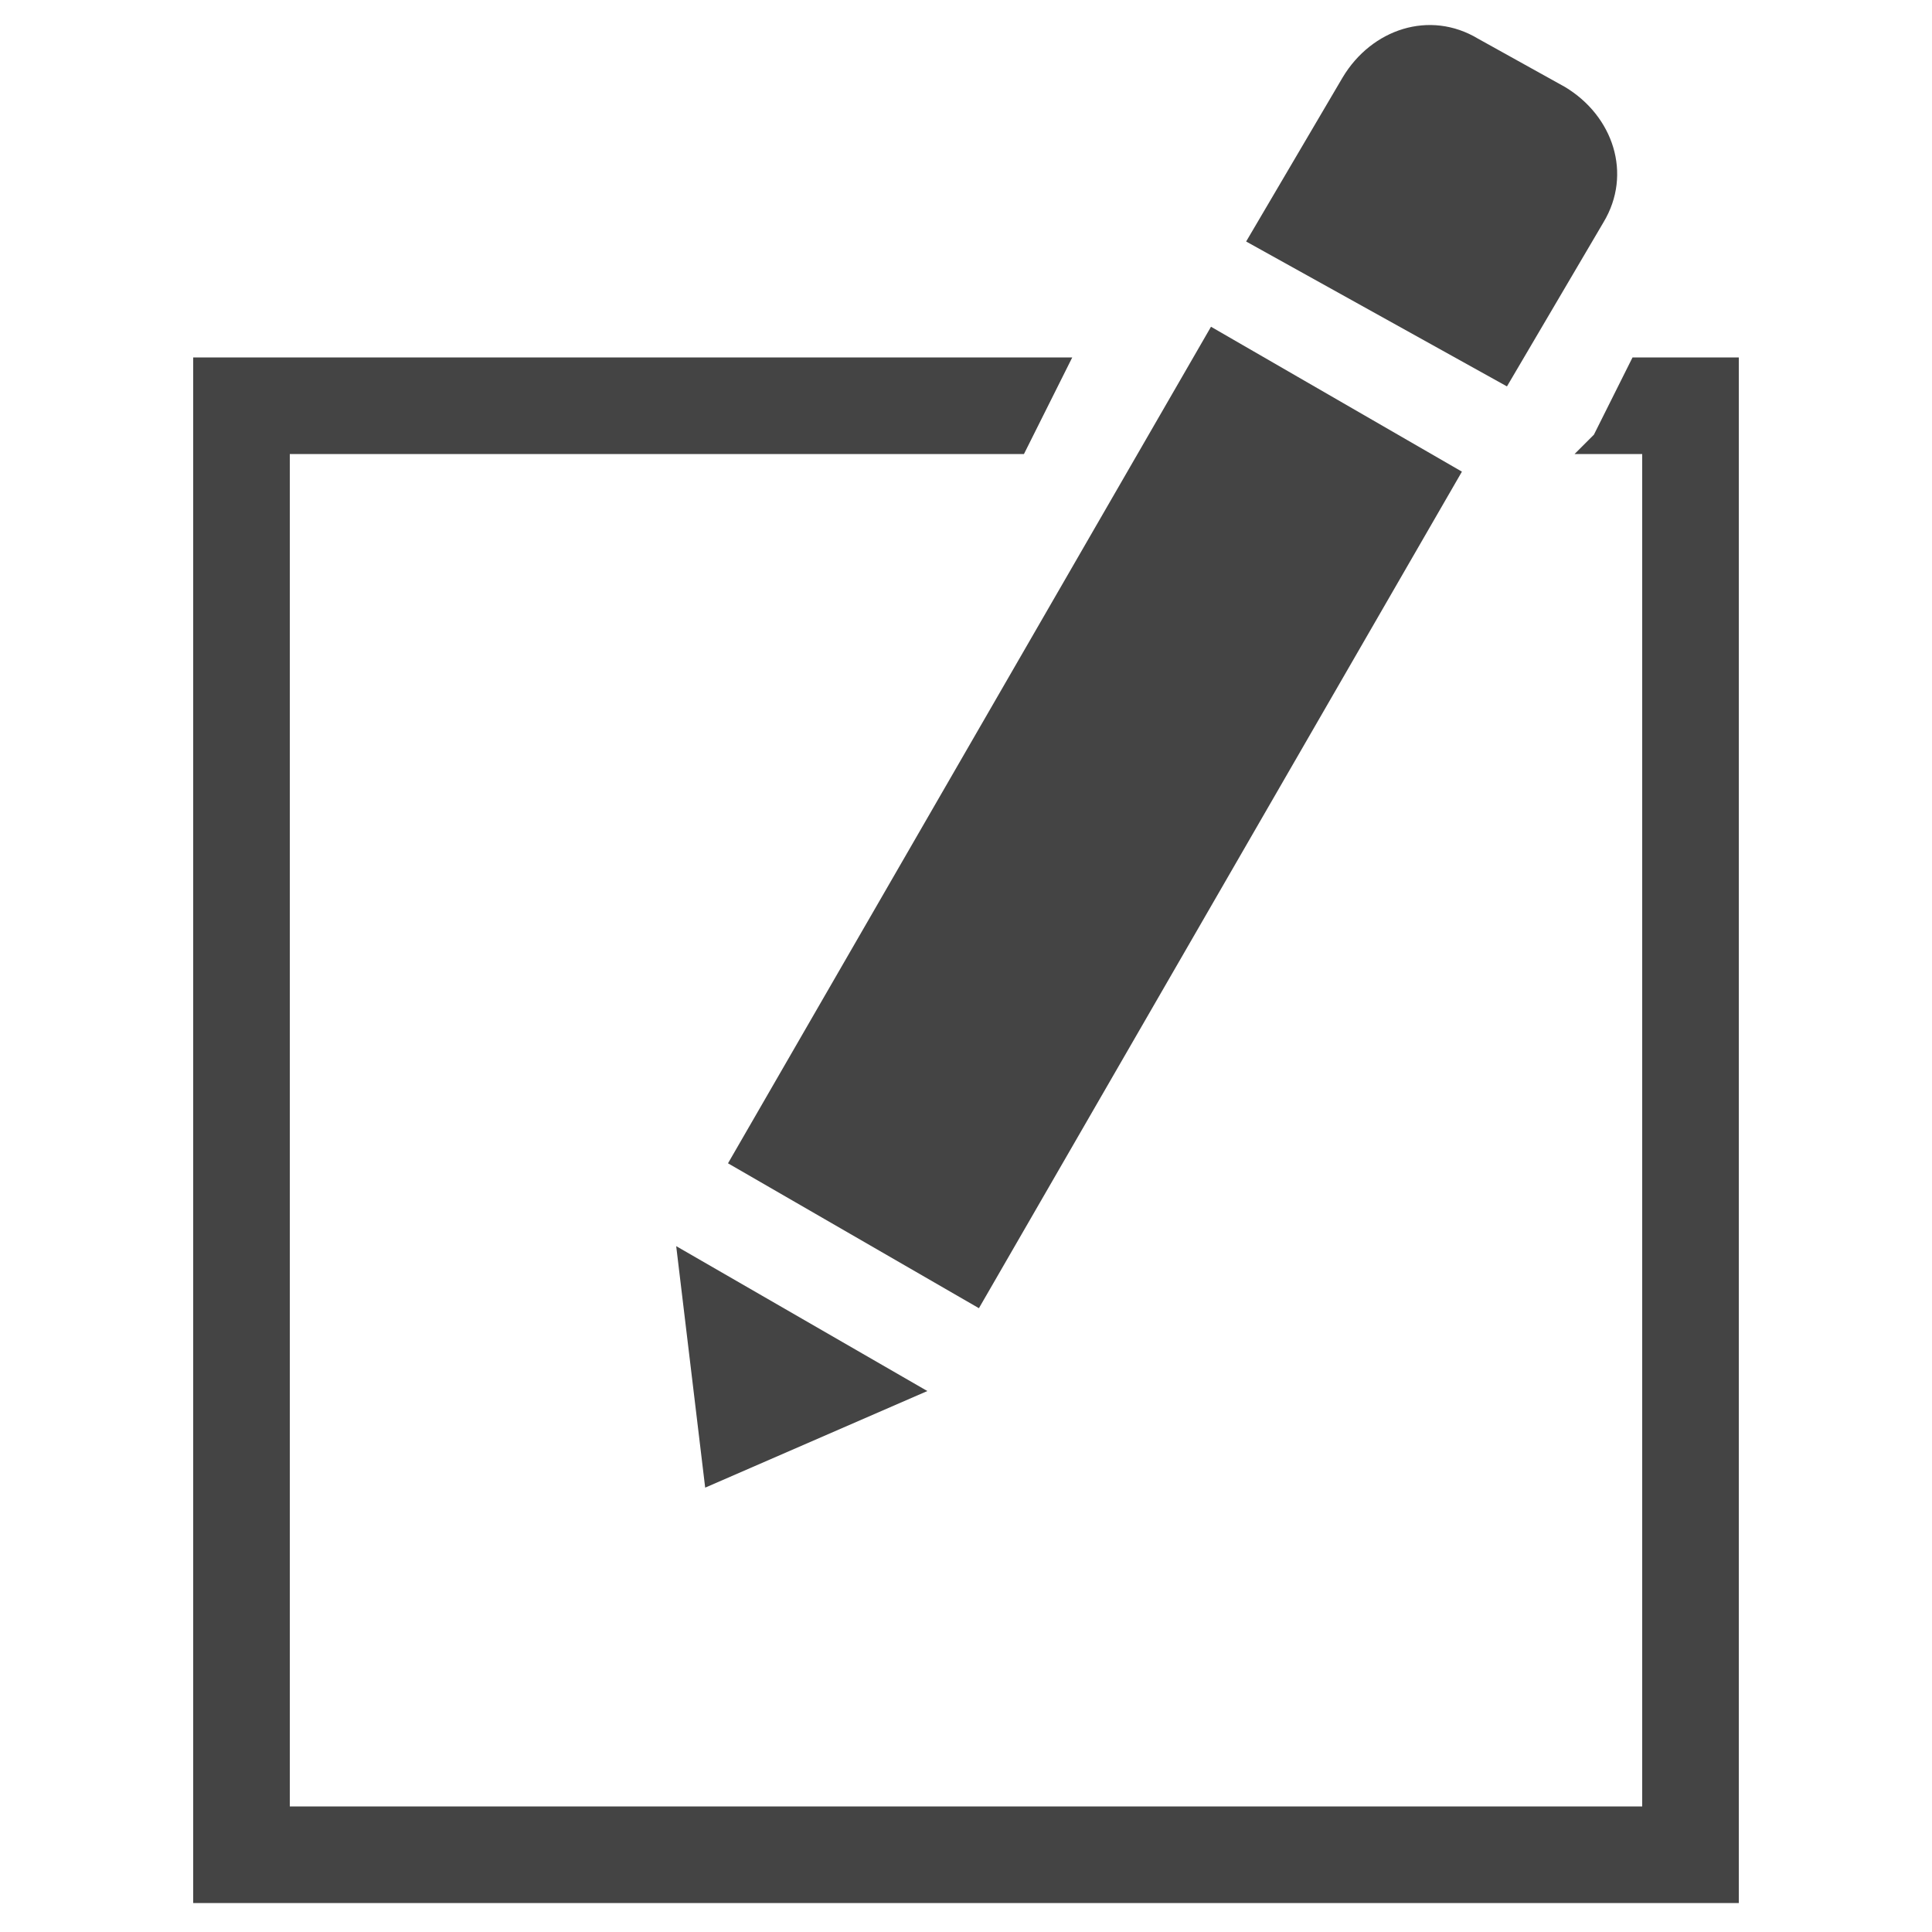
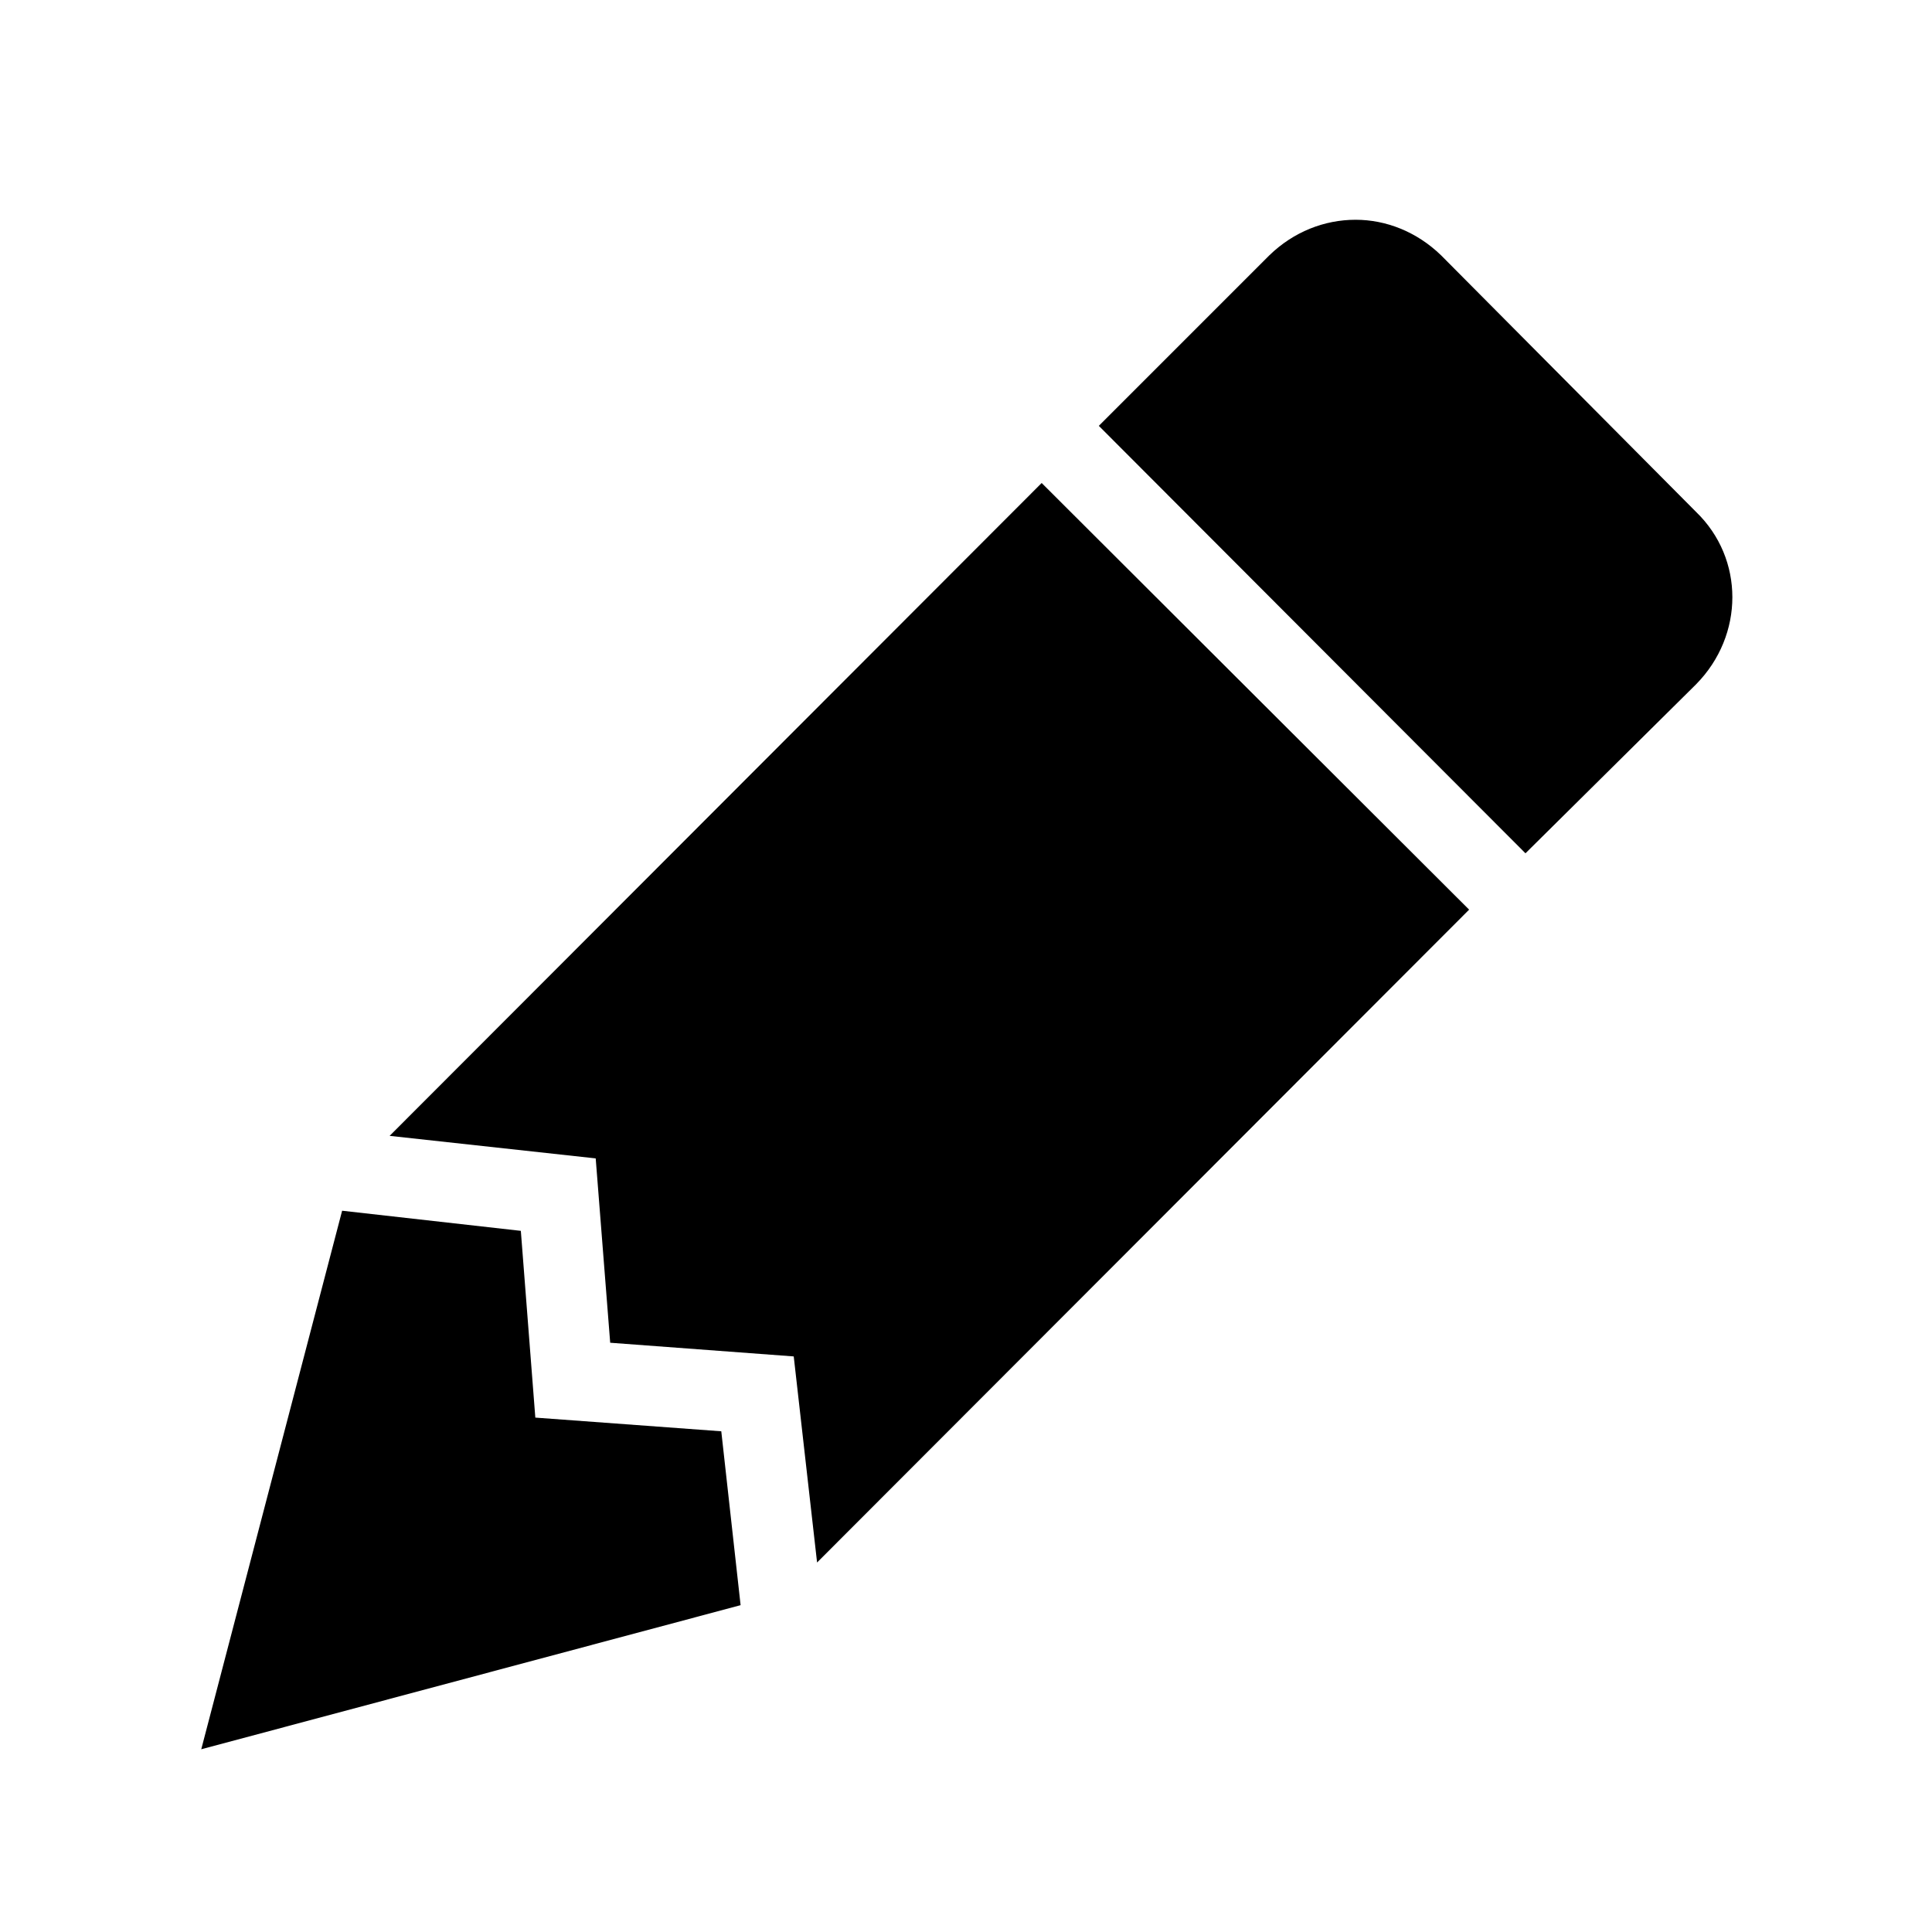
- <svg xmlns="http://www.w3.org/2000/svg" version="1.1" width="16" height="16" viewBox="0 0 16 16">
-   <path fill="#444" d="M13.52 2.96l-0.32 0.64-0.16 0.16h0.56v11.2h-11.2v-11.2h6.080l0.4-0.8h-7.28v12.8h12.8v-12.8z" />
-   <path fill="#444" d="M12.107 3.906l-4 6.928-2.078-1.2 4-6.928 2.078 1.2z" />
-   <path fill="#444" d="M13.28 1.84c0.24-0.4 0.080-0.88-0.32-1.12l-0.72-0.4c-0.4-0.24-0.88-0.080-1.12 0.32l-0.8 1.36 2.16 1.2 0.8-1.36z" />
-   <path fill="#444" d="M5.84 12.32l1.84-0.8-2.080-1.2z" />
+ <svg xmlns="http://www.w3.org/2000/svg" fill="currentColor" version="1.1" viewBox="0 0 24 24">
+   <path d="M16.84 2.73c-.39 0-.77.15-1.07.44l-2.12 2.12 5.3 5.31 2.12-2.1c.6-.61.6-1.56 0-2.14L17.9 3.17c-.3-.29-.68-.44-1.06-.44M12.94 6l-8.1 8.11 2.56.28.18 2.29 2.28.17.29 2.56 8.1-8.11m-14 3.74L2.5 21.73l6.7-1.79-.24-2.16-2.31-.17-.18-2.32" />
</svg>
